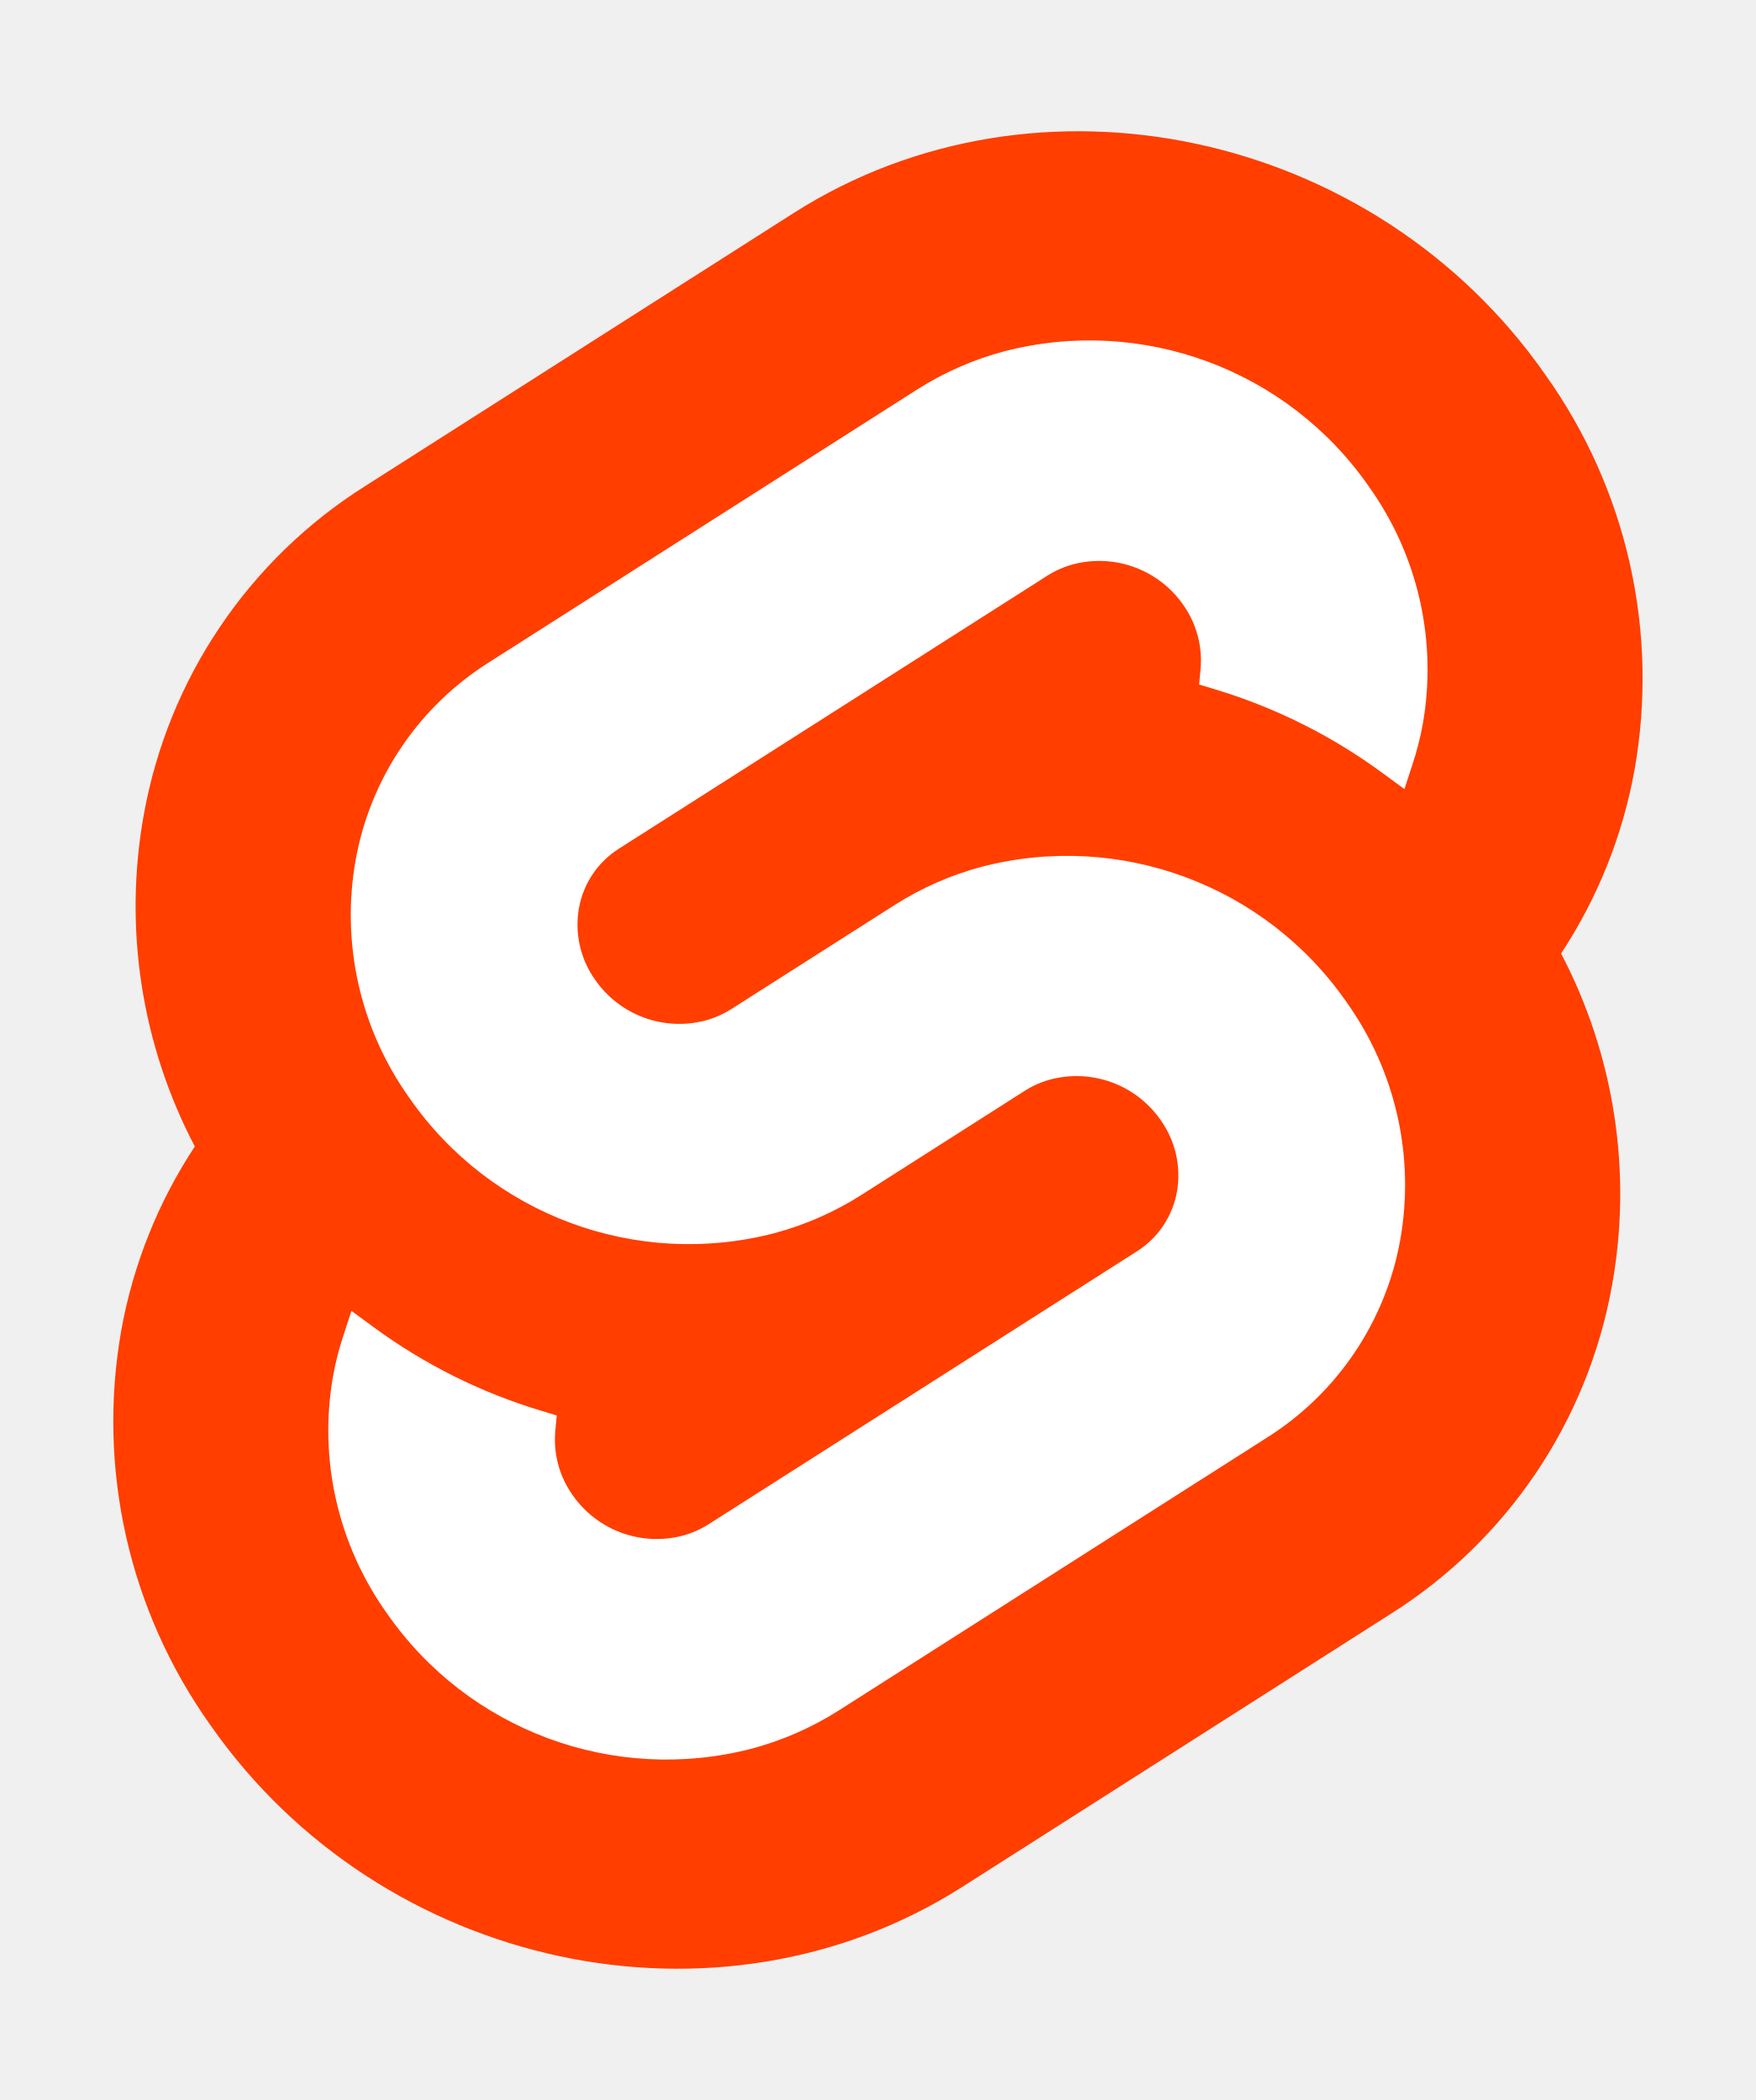
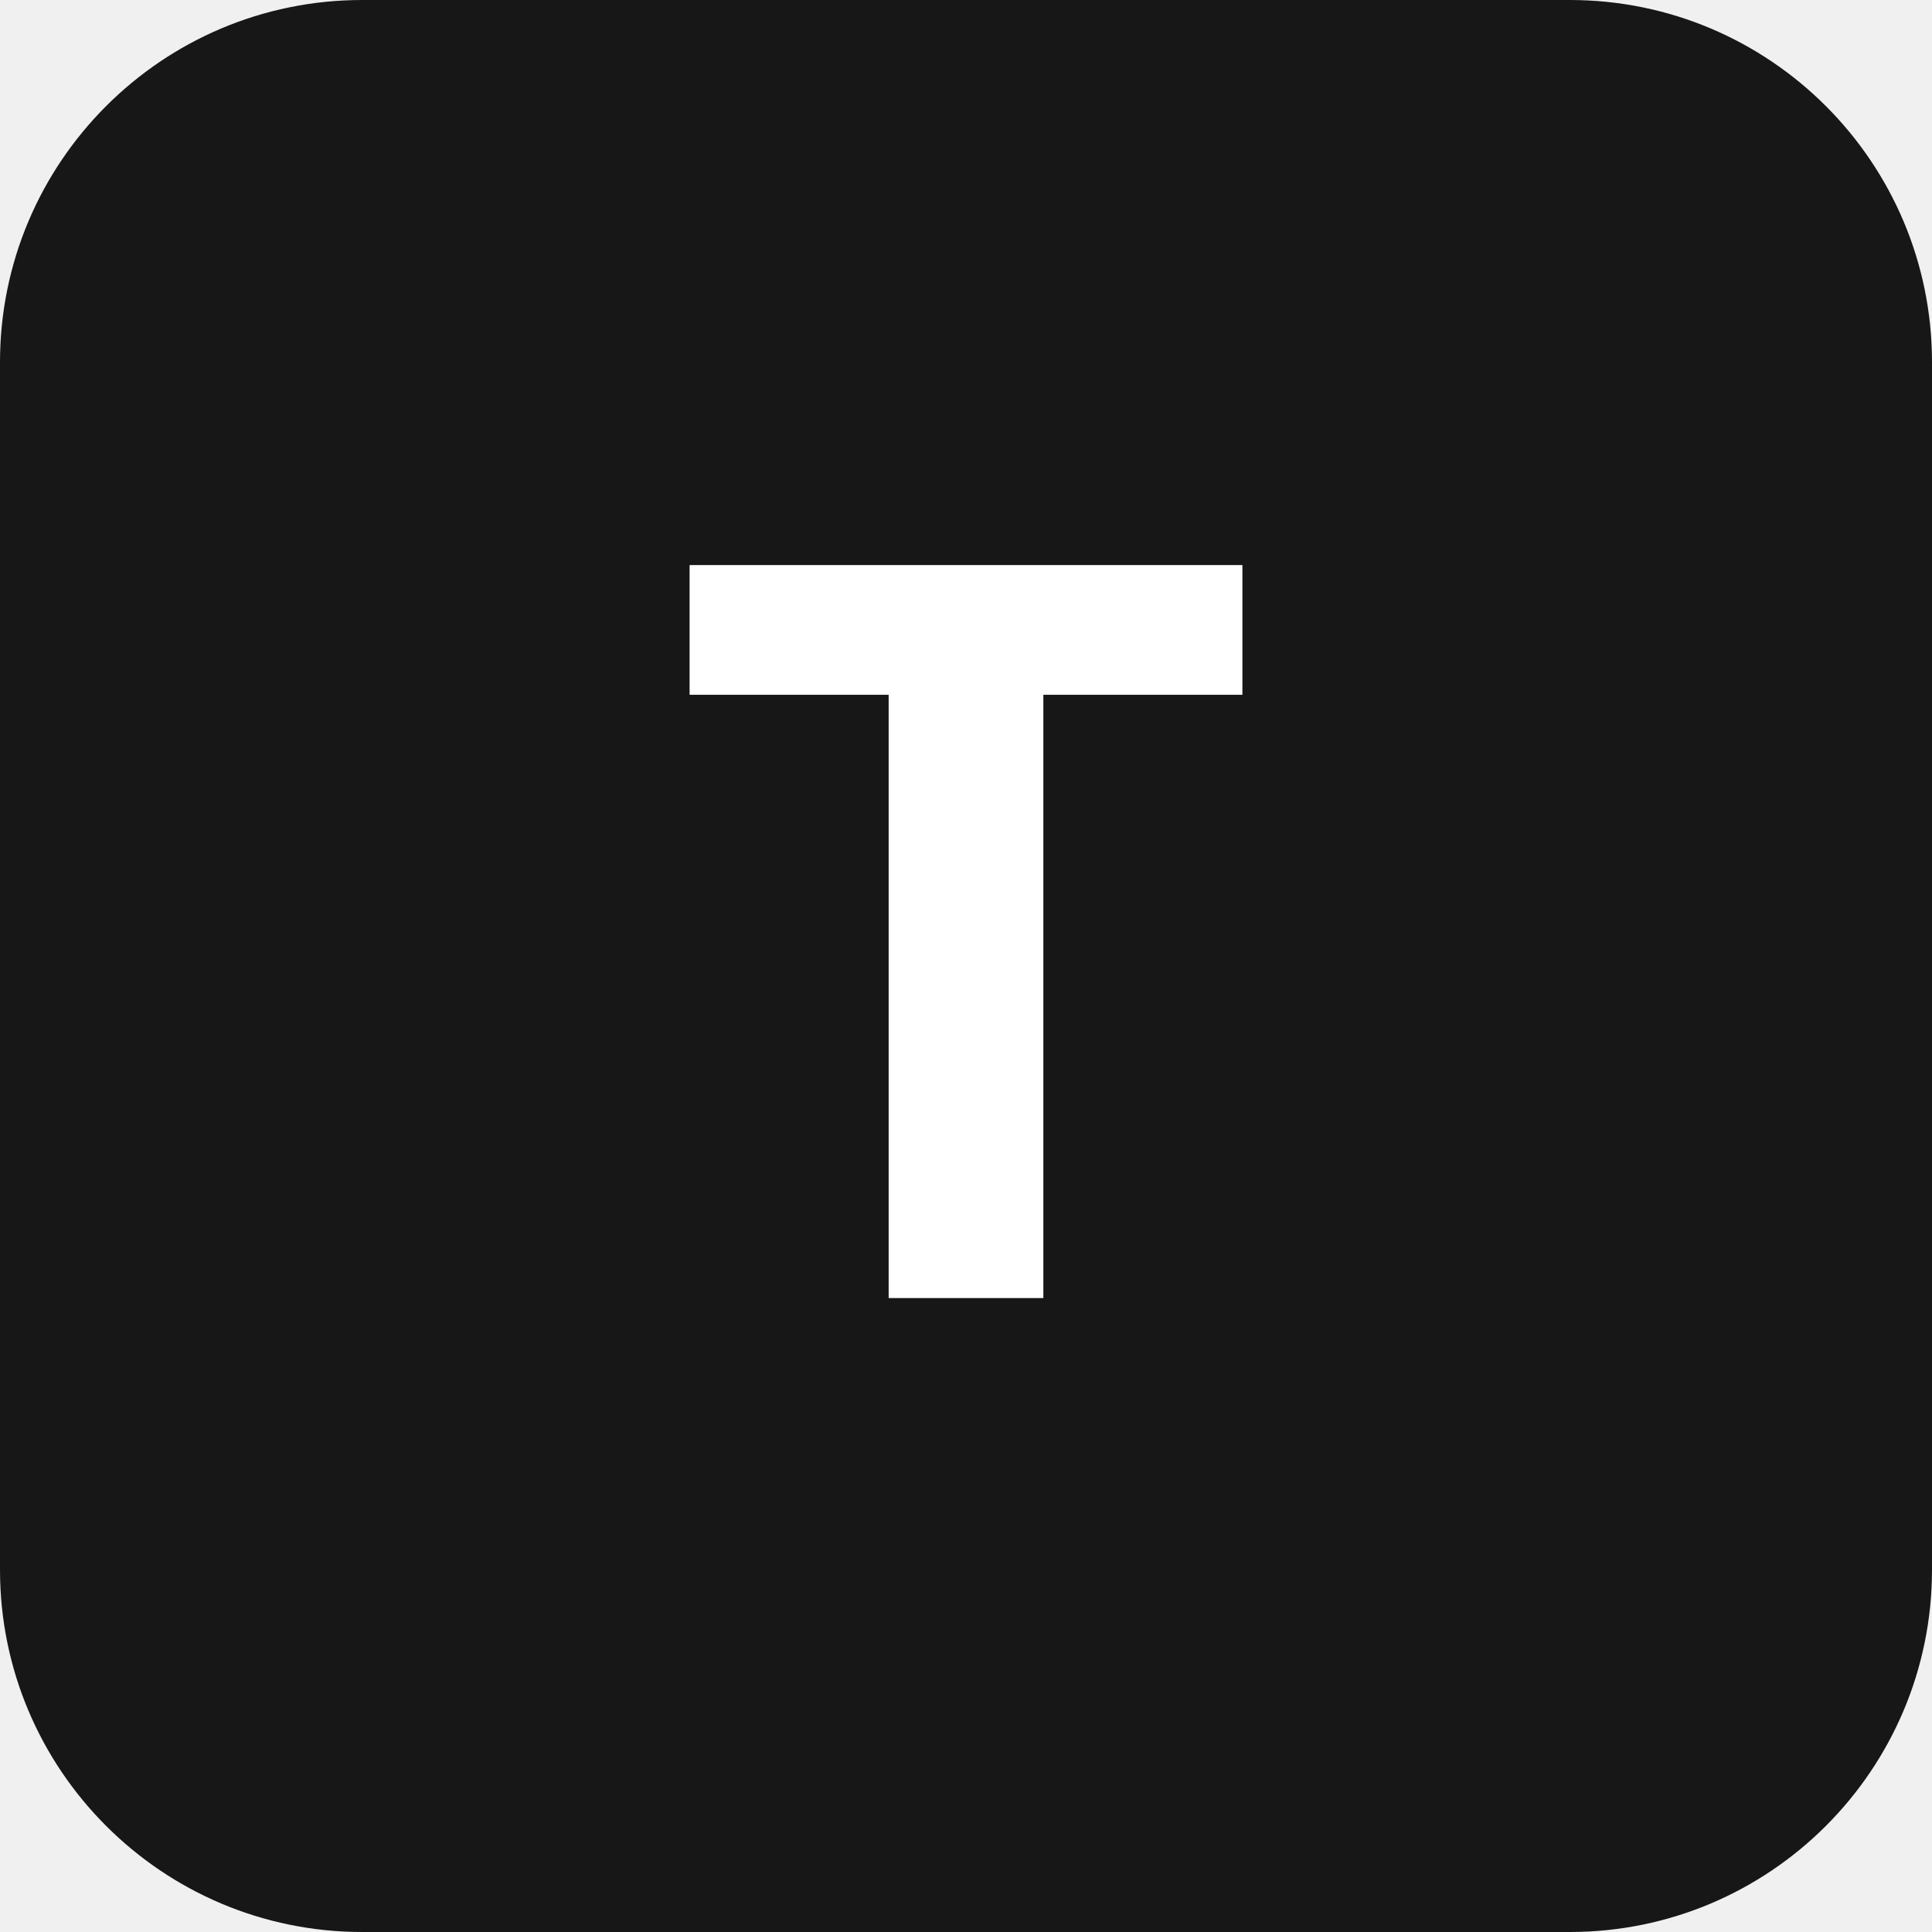
- <svg xmlns="http://www.w3.org/2000/svg" width="107" height="128" viewBox="0 0 107 128">
-   <path d="M94.157 22.819c-10.4-14.885-30.94-19.297-45.792-9.835L22.282 29.608A29.92 29.92 0 0 0 8.764 49.65a31.5 31.5 0 0 0 3.108 20.231 30 30 0 0 0-4.477 11.183 31.9 31.9 0 0 0 5.448 24.116c10.402 14.887 30.942 19.297 45.791 9.835l26.083-16.624A29.92 29.92 0 0 0 98.235 78.35a31.53 31.53 0 0 0-3.105-20.232 30 30 0 0 0 4.474-11.182 31.88 31.88 0 0 0-5.447-24.116" style="fill:#ff3e00" />
-   <path d="M45.817 106.582a20.72 20.72 0 0 1-22.237-8.243 19.17 19.17 0 0 1-3.277-14.503 18 18 0 0 1 .624-2.435l.49-1.498 1.337.981a33.6 33.6 0 0 0 10.203 5.098l.97.294-.09.968a5.85 5.85 0 0 0 1.052 3.878 6.24 6.24 0 0 0 6.695 2.485 5.8 5.8 0 0 0 1.603-.704L69.27 76.28a5.43 5.43 0 0 0 2.45-3.631 5.8 5.8 0 0 0-.987-4.371 6.24 6.24 0 0 0-6.698-2.487 5.7 5.7 0 0 0-1.6.704l-9.953 6.345a19 19 0 0 1-5.296 2.326 20.72 20.72 0 0 1-22.237-8.243 19.17 19.17 0 0 1-3.277-14.502 17.99 17.99 0 0 1 8.13-12.052l26.081-16.623a19 19 0 0 1 5.3-2.329 20.72 20.72 0 0 1 22.237 8.243 19.17 19.17 0 0 1 3.277 14.503 18 18 0 0 1-.624 2.435l-.49 1.498-1.337-.98a33.6 33.6 0 0 0-10.203-5.1l-.97-.294.09-.968a5.86 5.86 0 0 0-1.052-3.878 6.24 6.24 0 0 0-6.696-2.485 5.8 5.8 0 0 0-1.602.704L37.73 51.72a5.42 5.42 0 0 0-2.449 3.63 5.79 5.79 0 0 0 .986 4.372 6.24 6.24 0 0 0 6.698 2.486 5.8 5.8 0 0 0 1.602-.704l9.952-6.342a19 19 0 0 1 5.295-2.328 20.72 20.72 0 0 1 22.237 8.242 19.17 19.17 0 0 1 3.277 14.503 18 18 0 0 1-8.13 12.053l-26.081 16.622a19 19 0 0 1-5.3 2.328" style="fill:#fff" />
+ <svg xmlns="http://www.w3.org/2000/svg" viewBox="0 0 64 64">
+   <rect width="64" height="64" rx="12" fill="#171717" />
+   <text x="32" y="43" font-family="ui-sans-serif,system-ui,sans-serif" font-size="34" font-weight="600" text-anchor="middle" fill="#ffffff">T</text>
</svg>
